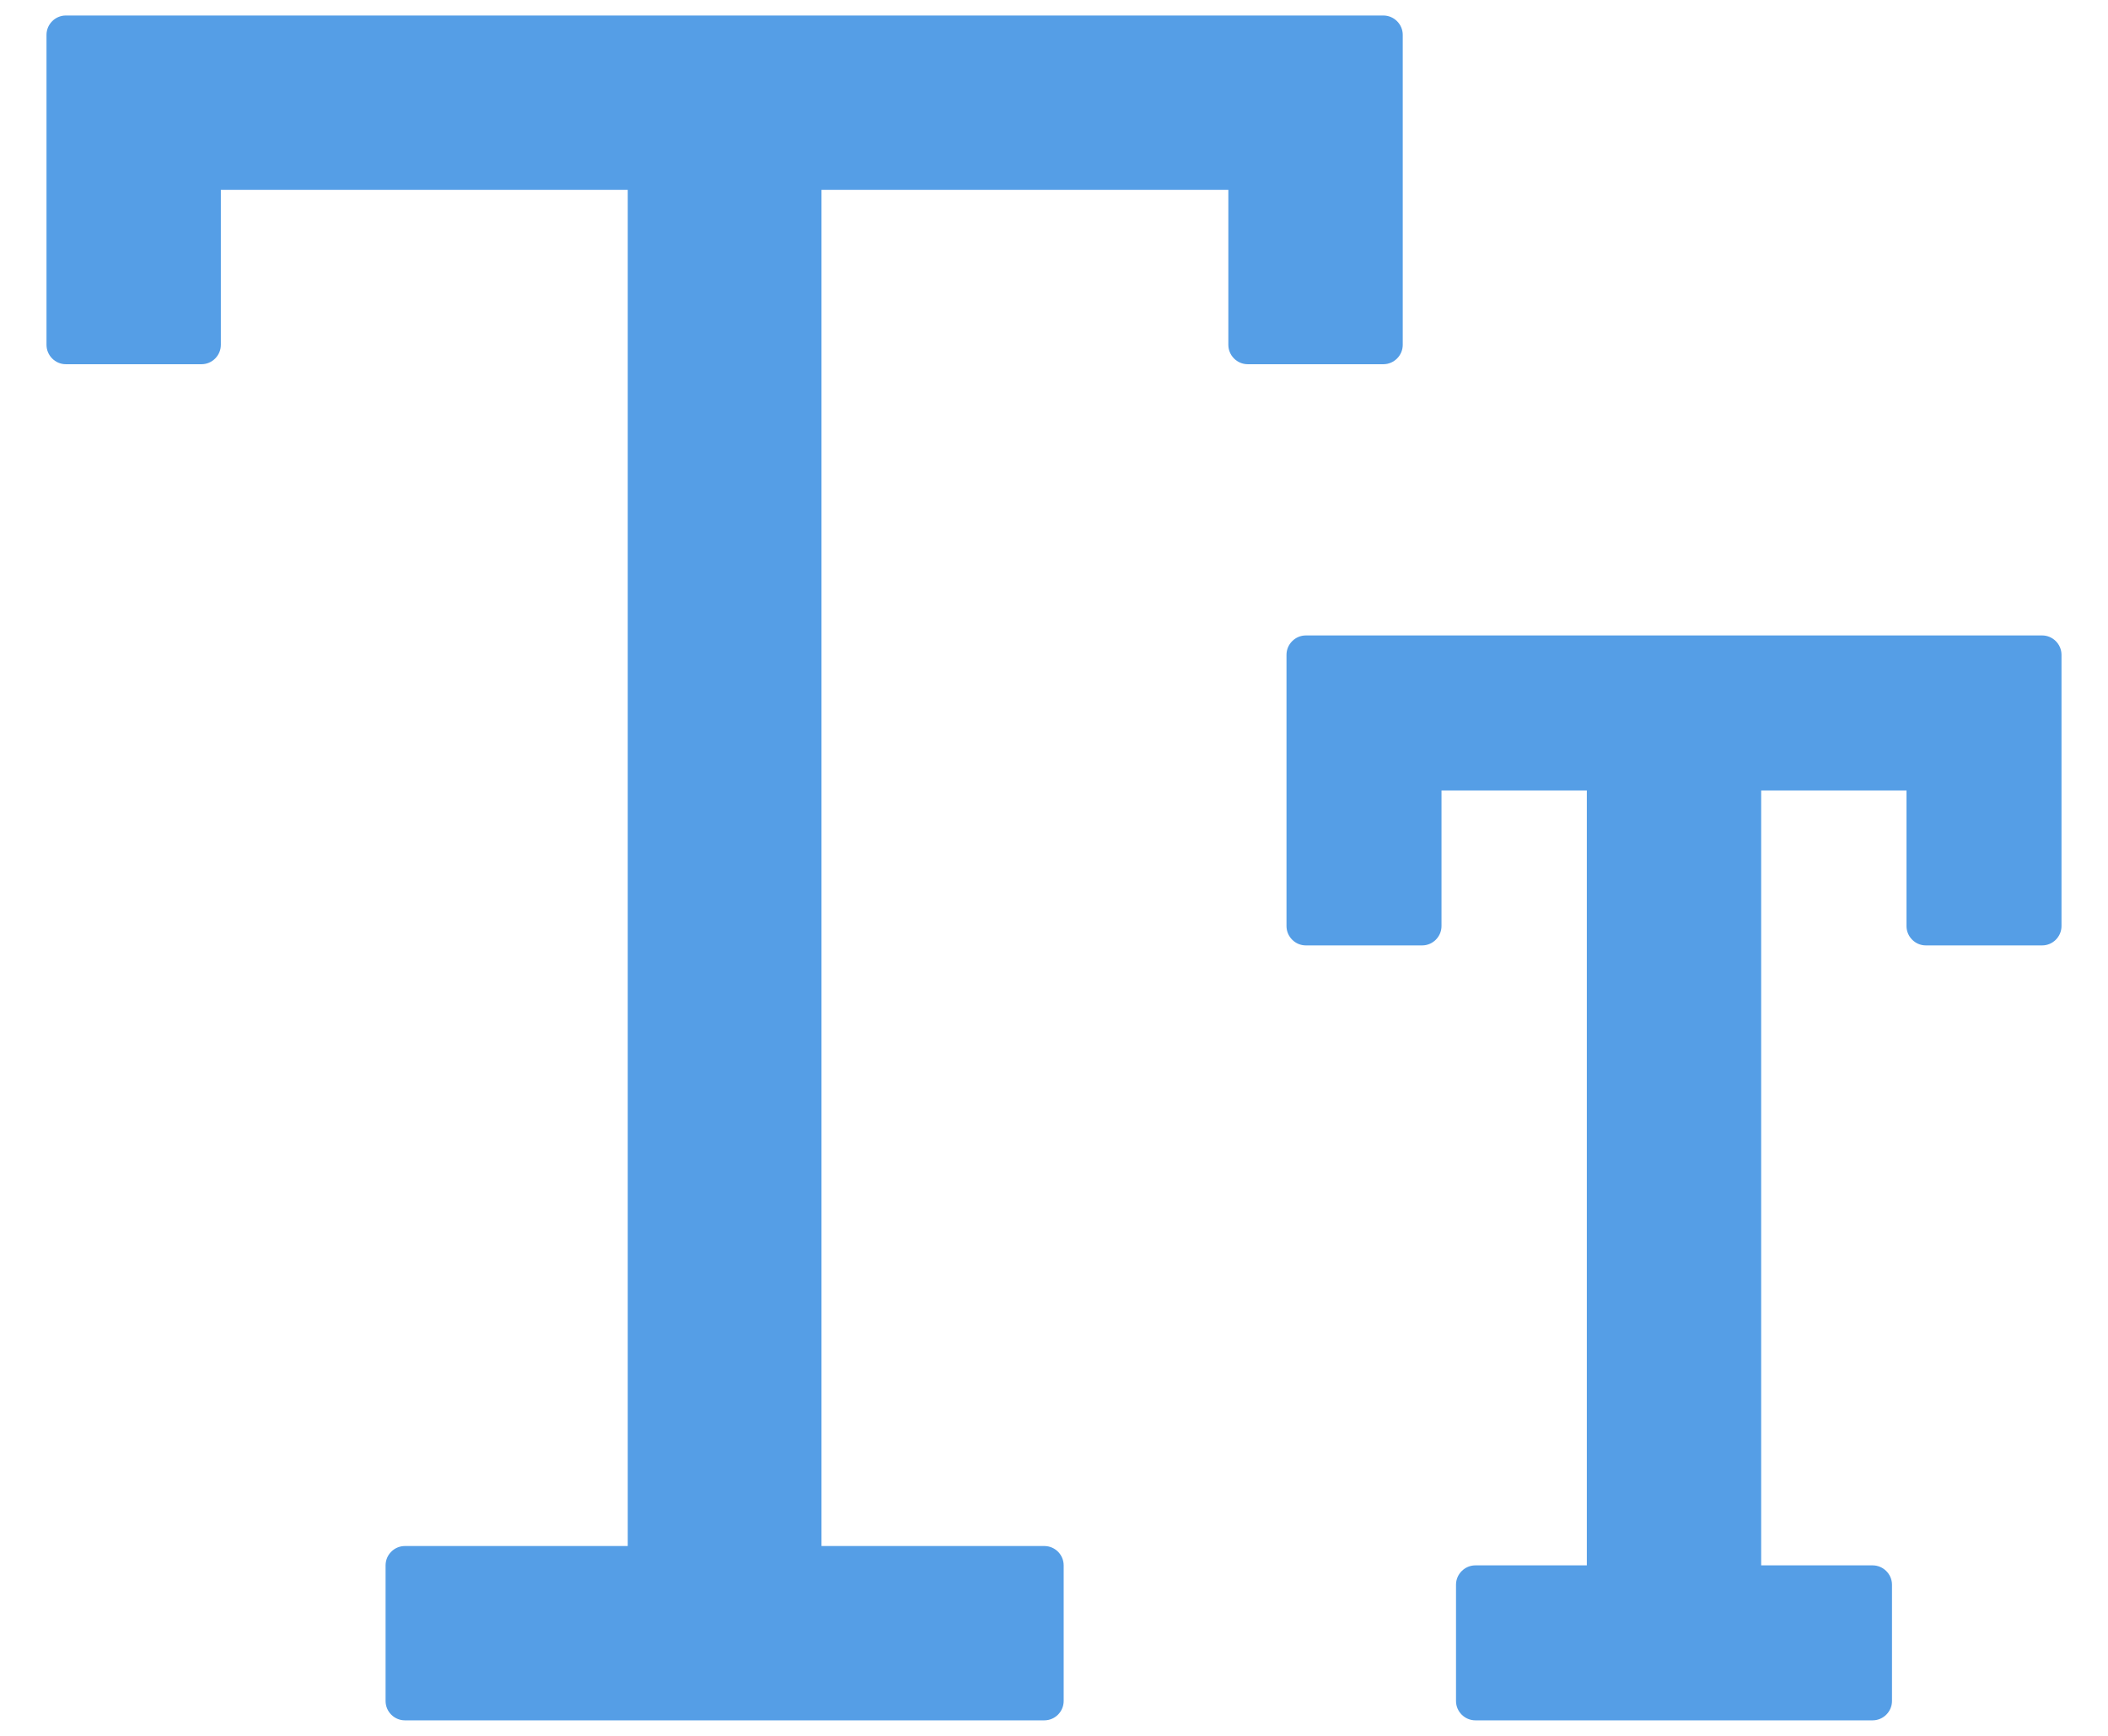
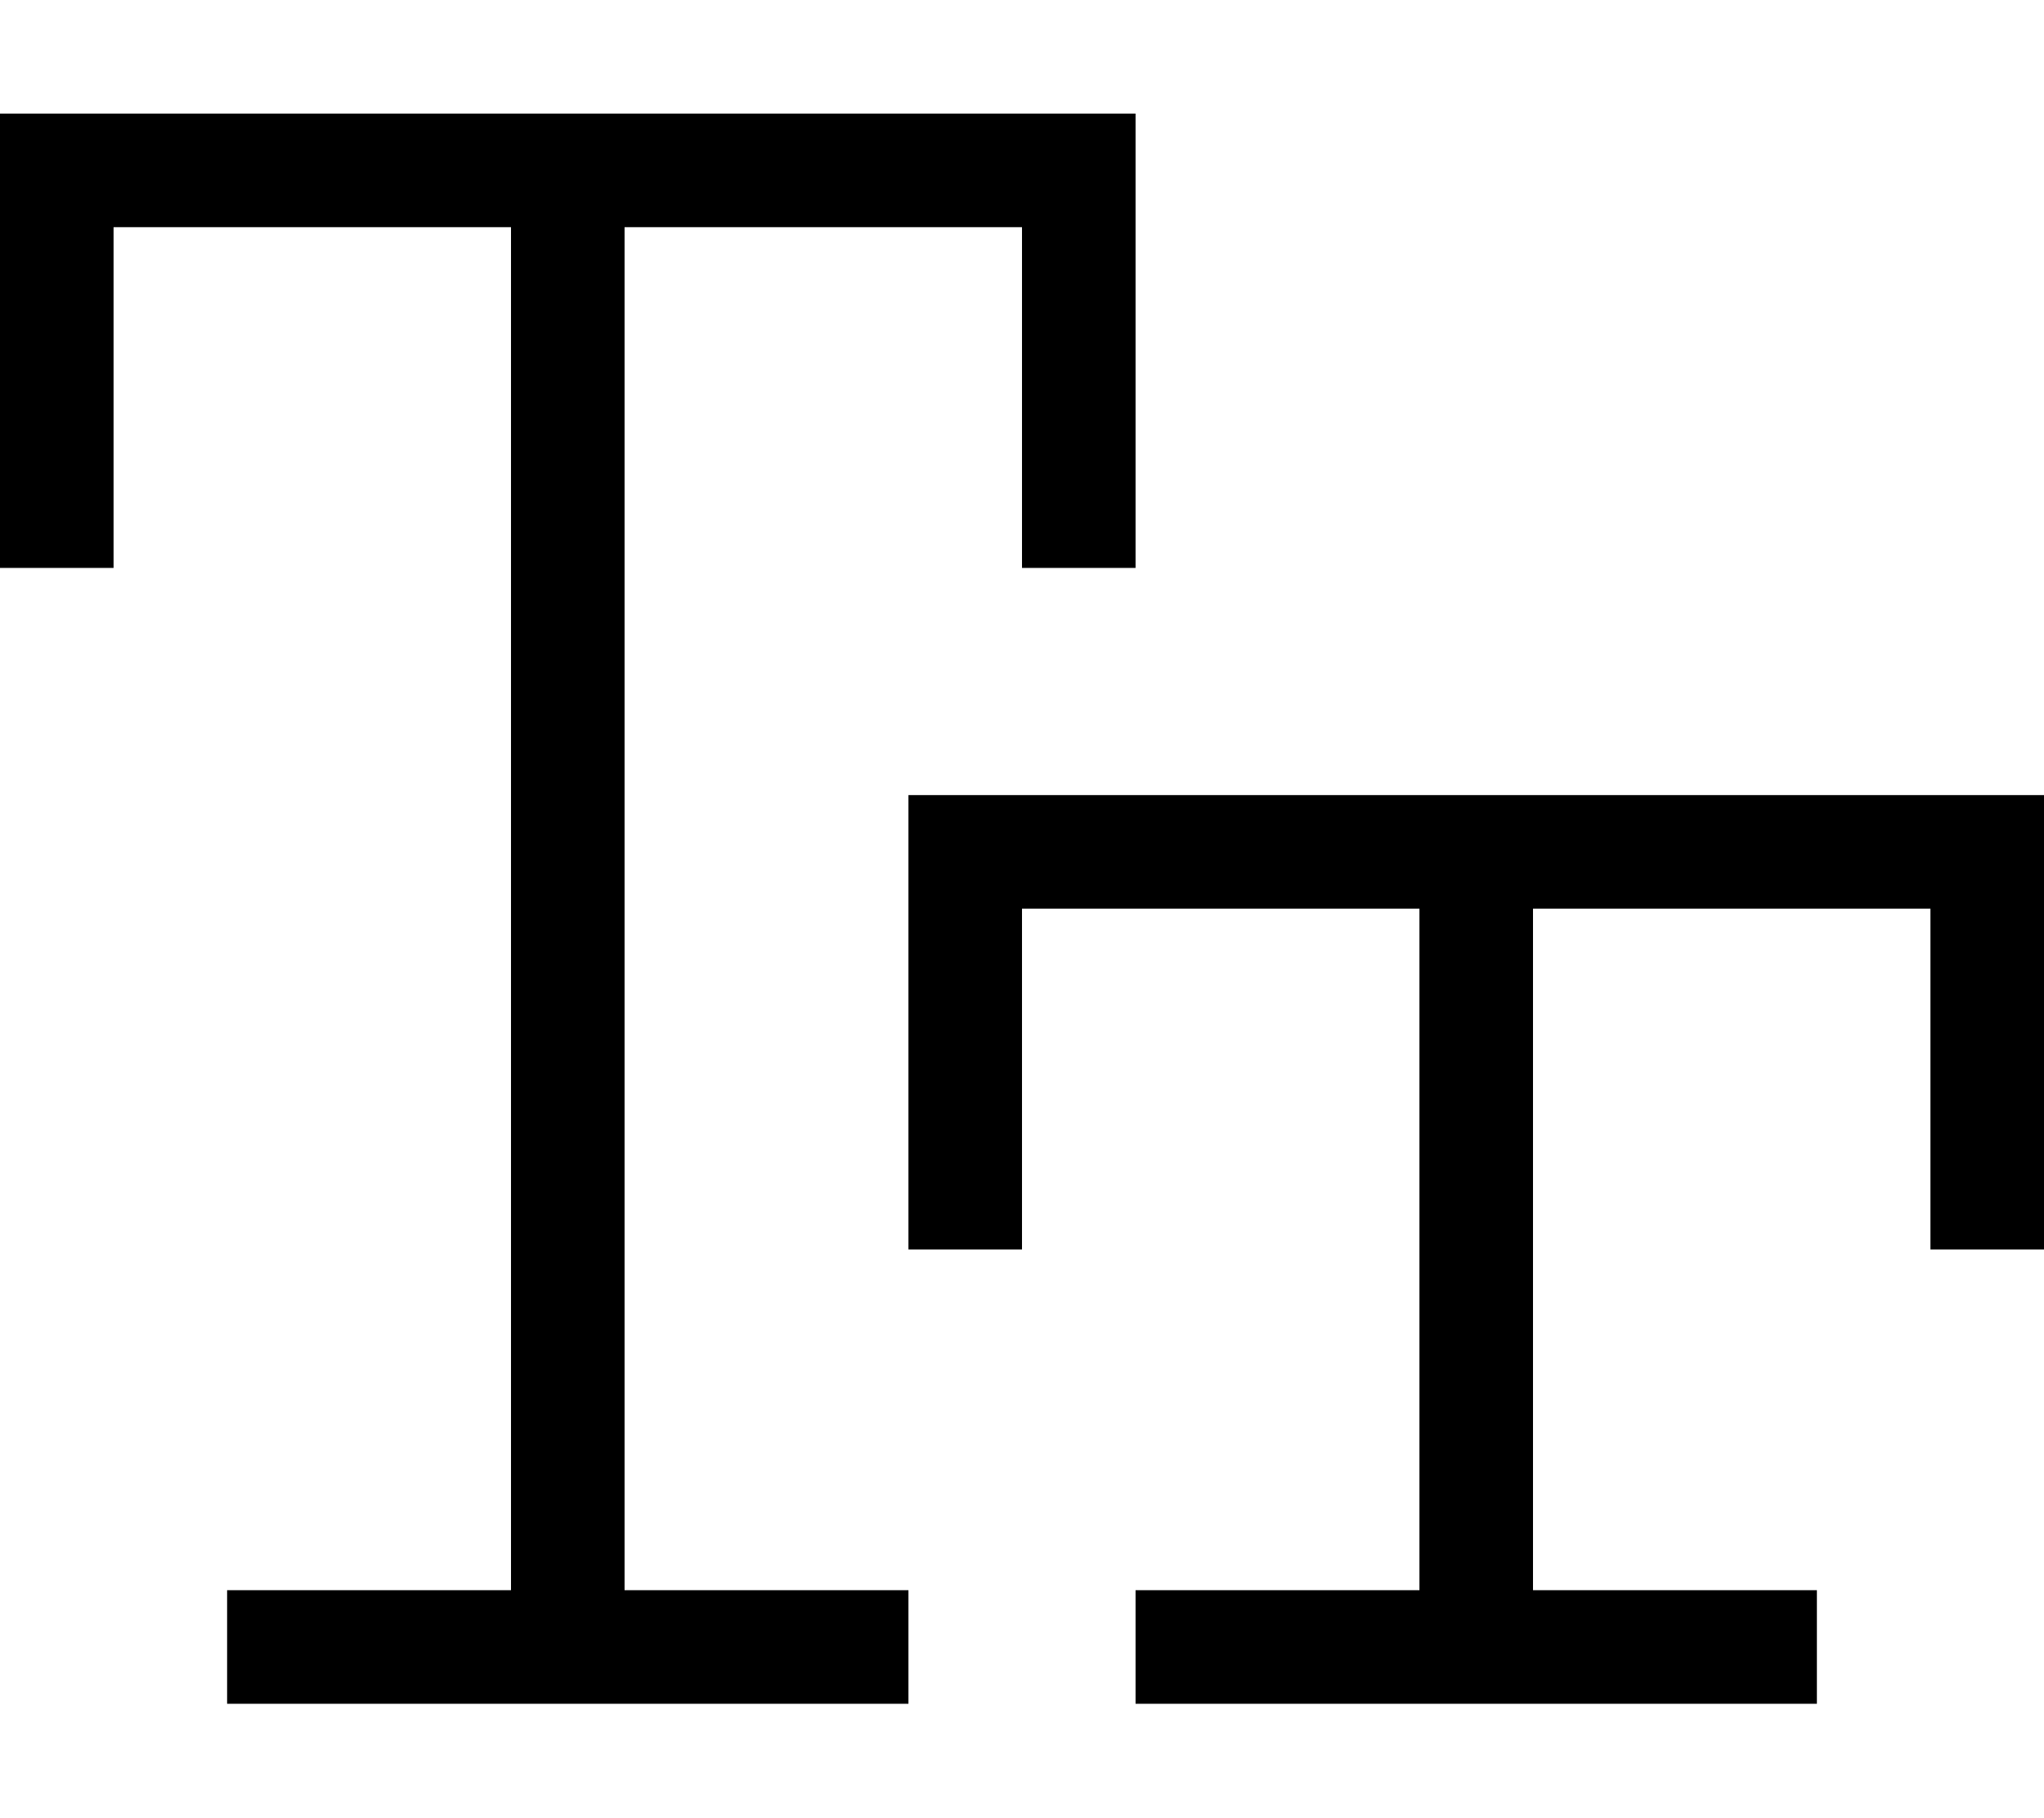
- <svg xmlns="http://www.w3.org/2000/svg" width="34" height="28" viewBox="0 0 34 28" fill="none">
-   <path d="M32.938 10.25H21.062C20.891 10.25 20.75 10.391 20.75 10.562V14.938C20.75 15.109 20.891 15.25 21.062 15.25H22.938C23.109 15.25 23.25 15.109 23.25 14.938V12.75H25.594V25.25H23.797C23.625 25.25 23.484 25.391 23.484 25.562V27.438C23.484 27.609 23.625 27.75 23.797 27.75H30.203C30.375 27.75 30.516 27.609 30.516 27.438V25.562C30.516 25.391 30.375 25.25 30.203 25.25H28.406V12.75H30.75V14.938C30.75 15.109 30.891 15.25 31.062 15.25H32.938C33.109 15.25 33.25 15.109 33.25 14.938V10.562C33.25 10.391 33.109 10.25 32.938 10.25ZM22.625 5.562V0.562C22.625 0.391 22.484 0.25 22.312 0.25H1.062C0.891 0.25 0.75 0.391 0.75 0.562V5.562C0.75 5.734 0.891 5.875 1.062 5.875H3.25C3.422 5.875 3.562 5.734 3.562 5.562V3.062H10.125V24.938H6.531C6.359 24.938 6.219 25.078 6.219 25.25V27.438C6.219 27.609 6.359 27.75 6.531 27.75H16.844C17.016 27.75 17.156 27.609 17.156 27.438V25.25C17.156 25.078 17.016 24.938 16.844 24.938H13.25V3.062H19.812V5.562C19.812 5.734 19.953 5.875 20.125 5.875H22.312C22.484 5.875 22.625 5.734 22.625 5.562Z" fill="#559EE6" />
+ <svg xmlns="http://www.w3.org/2000/svg" viewBox="0 0 576 512">
+   <path fill="currentColor" d="M16 32l-16 0 0 128 32 0 0-96 112 0 0 384-80 0 0 32 192 0 0-32-80 0 0-384 112 0 0 96 32 0 0-128-304 0zM272 224l-16 0 0 128 32 0 0-96 112 0 0 192-80 0 0 32 192 0 0-32-80 0 0-192 112 0 0 96 32 0 0-128-304 0z" />
</svg>
